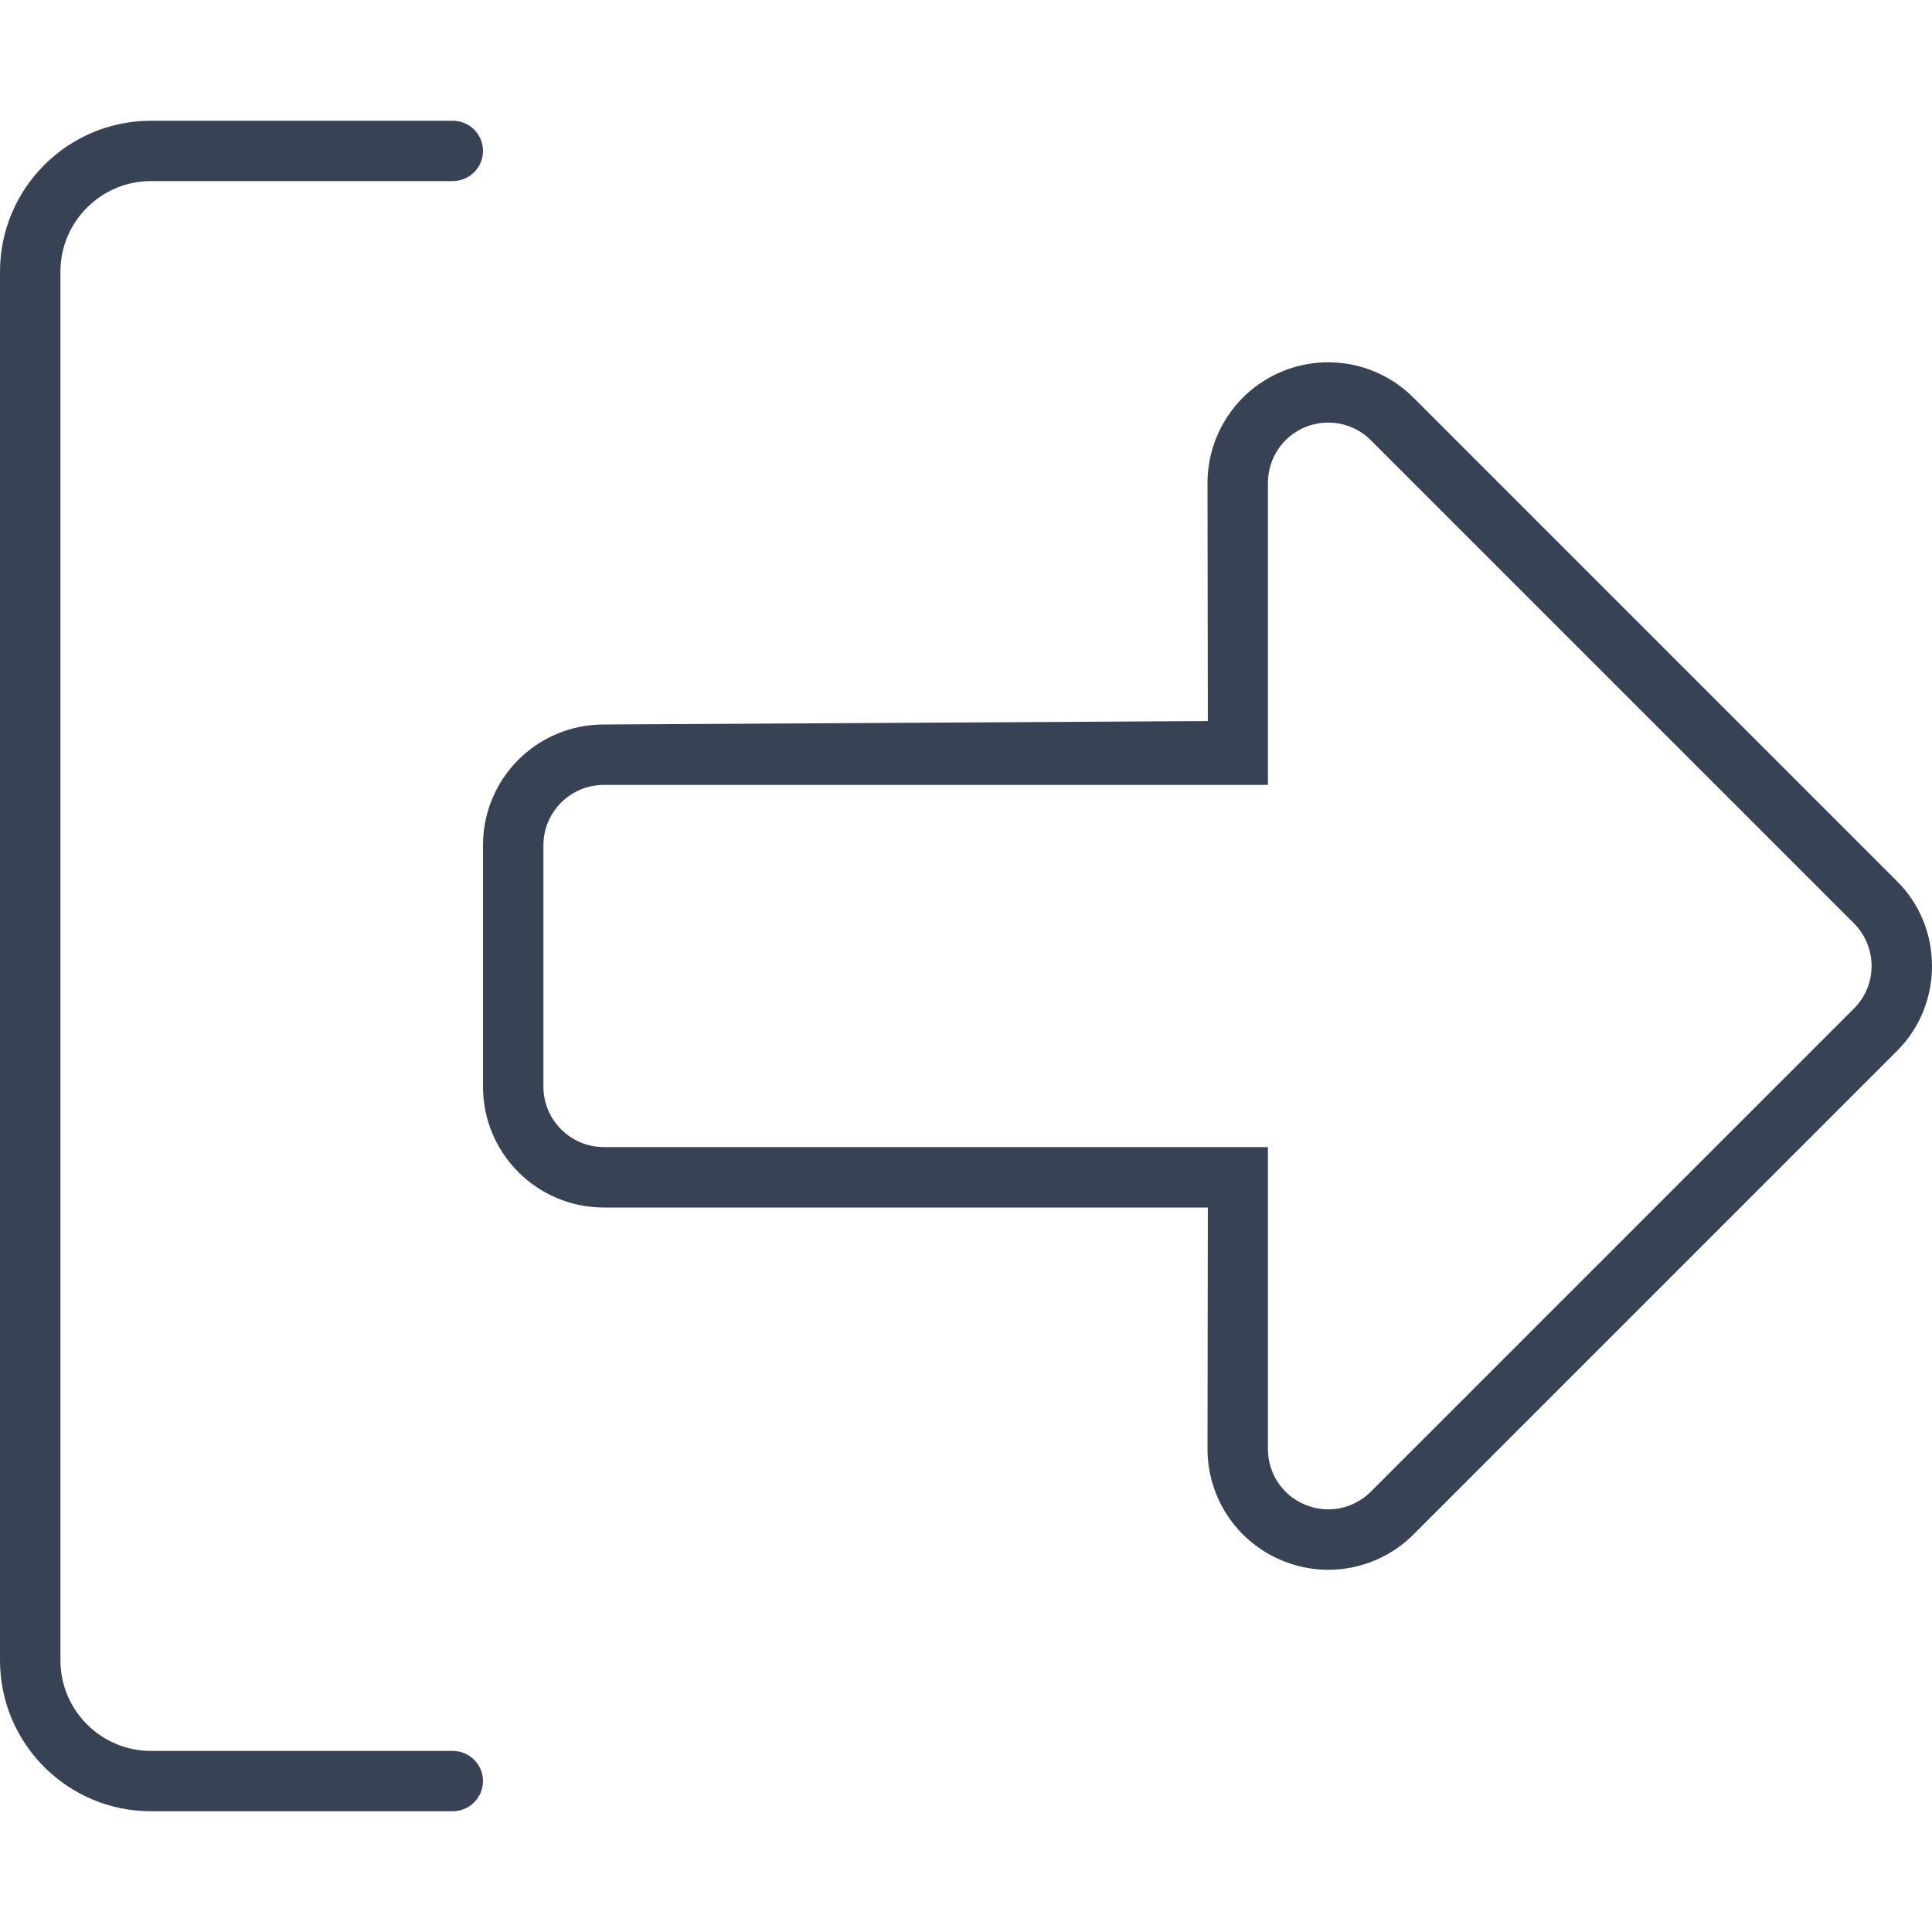
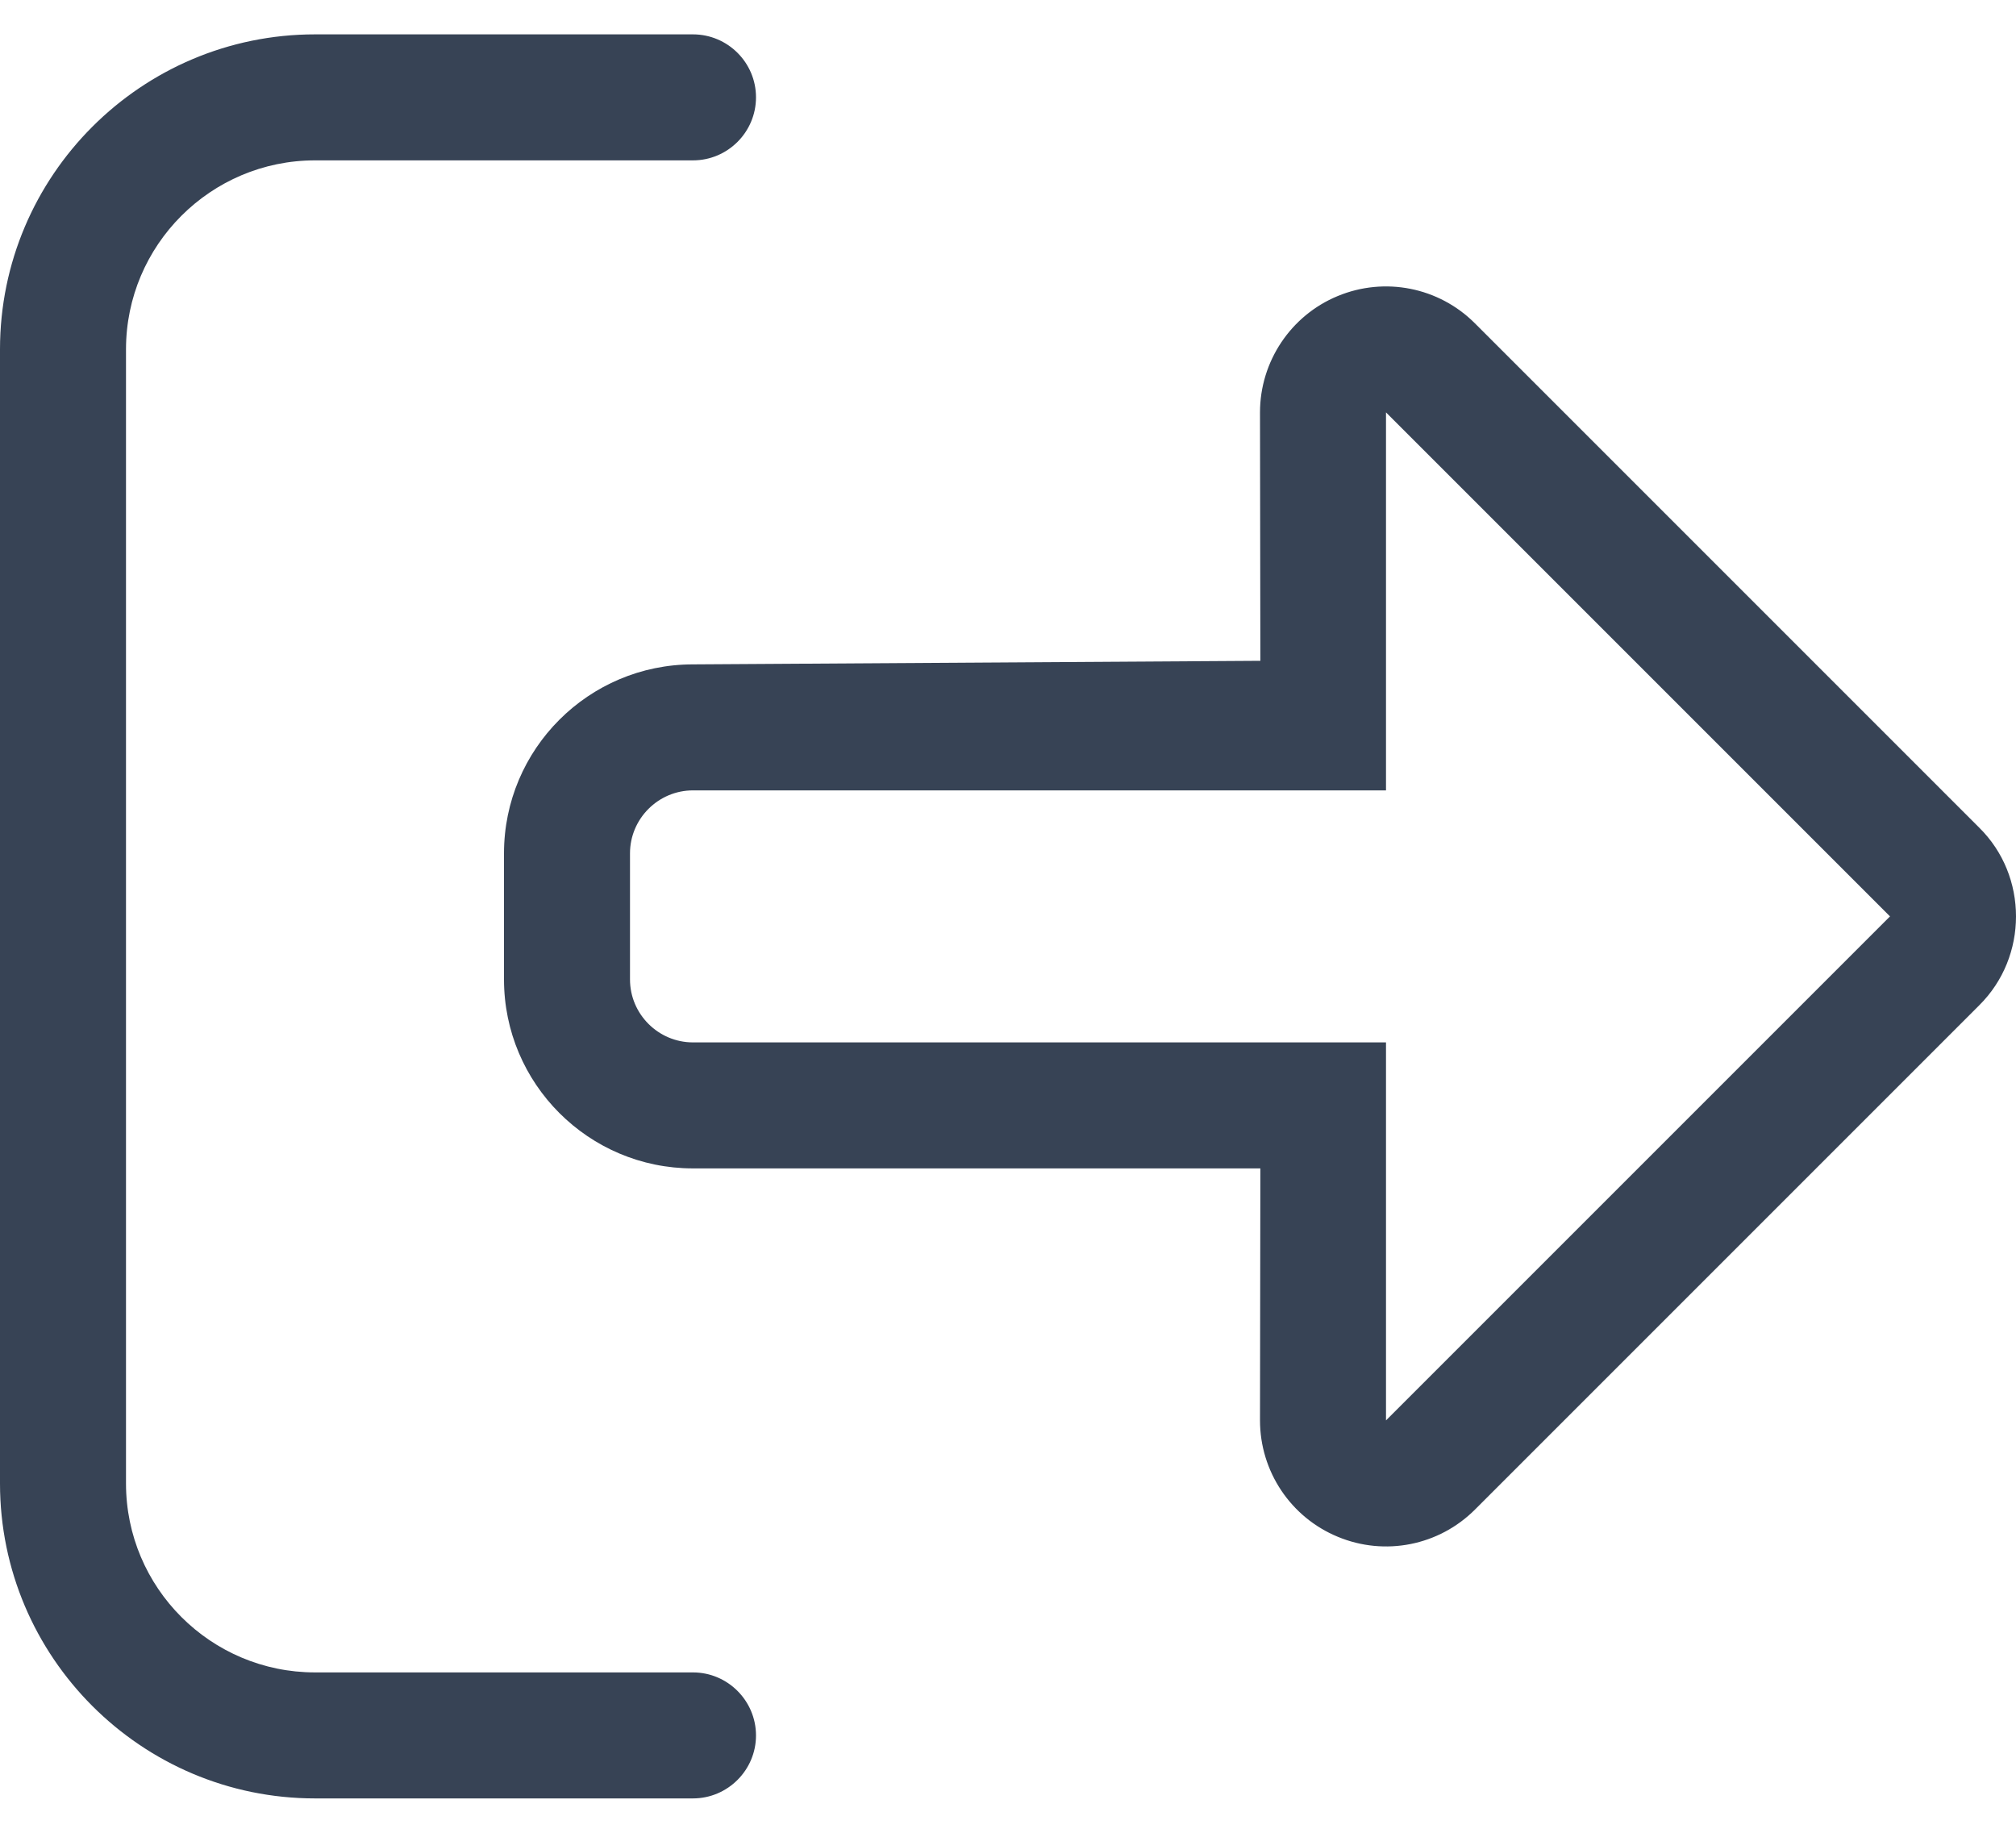
- <svg xmlns="http://www.w3.org/2000/svg" width="22" height="22" viewBox="0 0 22 22" fill="none">
-   <path d="M1.719 20.625H5.156C5.345 20.625 5.5 20.47 5.5 20.281C5.5 20.092 5.345 19.938 5.156 19.938H1.719C1.15 19.938 0.688 19.475 0.688 18.906V3.094C0.688 2.525 1.15 2.062 1.719 2.062H5.156C5.345 2.062 5.5 1.909 5.5 1.719C5.5 1.529 5.345 1.375 5.156 1.375H1.719C0.771 1.375 0 2.146 0 3.094V18.906C0 19.856 0.771 20.625 1.719 20.625ZM21.596 10.029L16.096 4.529C15.703 4.135 15.112 4.017 14.597 4.231C14.085 4.443 13.75 4.946 13.75 5.5L13.754 8.211L6.875 8.25C6.114 8.25 5.5 8.864 5.5 9.625V12.375C5.5 13.134 6.116 13.75 6.875 13.75L13.754 13.75L13.75 16.5C13.75 17.056 14.085 17.558 14.599 17.77C15.113 17.984 15.704 17.866 16.097 17.472L21.597 11.972C21.867 11.705 22 11.352 22 11C22 10.648 21.867 10.295 21.596 10.029ZM21.11 11.486L15.611 16.985C15.413 17.183 15.119 17.242 14.861 17.134C14.605 17.029 14.438 16.779 14.438 16.5V13.062H6.875C6.497 13.062 6.188 12.753 6.188 12.375V9.625C6.188 9.246 6.496 8.938 6.875 8.938H14.438V5.5C14.438 5.221 14.604 4.971 14.862 4.864C15.12 4.758 15.414 4.816 15.611 5.014L21.111 10.514C21.239 10.643 21.312 10.815 21.312 11C21.312 11.185 21.239 11.357 21.11 11.486Z" fill="#374355" />
+ <svg xmlns="http://www.w3.org/2000/svg" width="22" height="20" viewBox="0 0 22 20" fill="none">
+   <path id="Vector" d="M7.562 18.25H3.438C2.3 18.25 1.375 17.326 1.375 16.188V3.812C1.375 2.675 2.3 1.75 3.438 1.75H7.562C7.941 1.75 8.25 1.442 8.25 1.062C8.25 0.683 7.941 0.375 7.562 0.375H3.438C1.542 0.375 0 1.917 0 3.812V16.188C0 18.082 1.542 19.625 3.438 19.625H7.562C7.941 19.625 8.25 19.316 8.25 18.938C8.25 18.559 7.941 18.25 7.562 18.25ZM21.596 9.029L16.096 3.529C15.703 3.135 15.112 3.017 14.597 3.231C14.085 3.443 13.75 3.946 13.75 4.5L13.754 7.211L7.562 7.25C6.424 7.25 5.5 8.174 5.5 9.312V10.688C5.5 11.826 6.424 12.75 7.562 12.75L13.754 12.75L13.75 15.5C13.75 16.056 14.085 16.558 14.599 16.77C15.113 16.984 15.704 16.866 16.097 16.472L21.597 10.972C21.867 10.705 22 10.352 22 10C22 9.648 21.867 9.295 21.596 9.029ZM15.125 15.5V11.375H7.562C7.184 11.375 6.875 11.066 6.875 10.688V9.312C6.875 8.934 7.184 8.625 7.562 8.625H15.125L15.125 4.5L20.625 10L15.125 15.5Z" fill="#374355" />
</svg>
